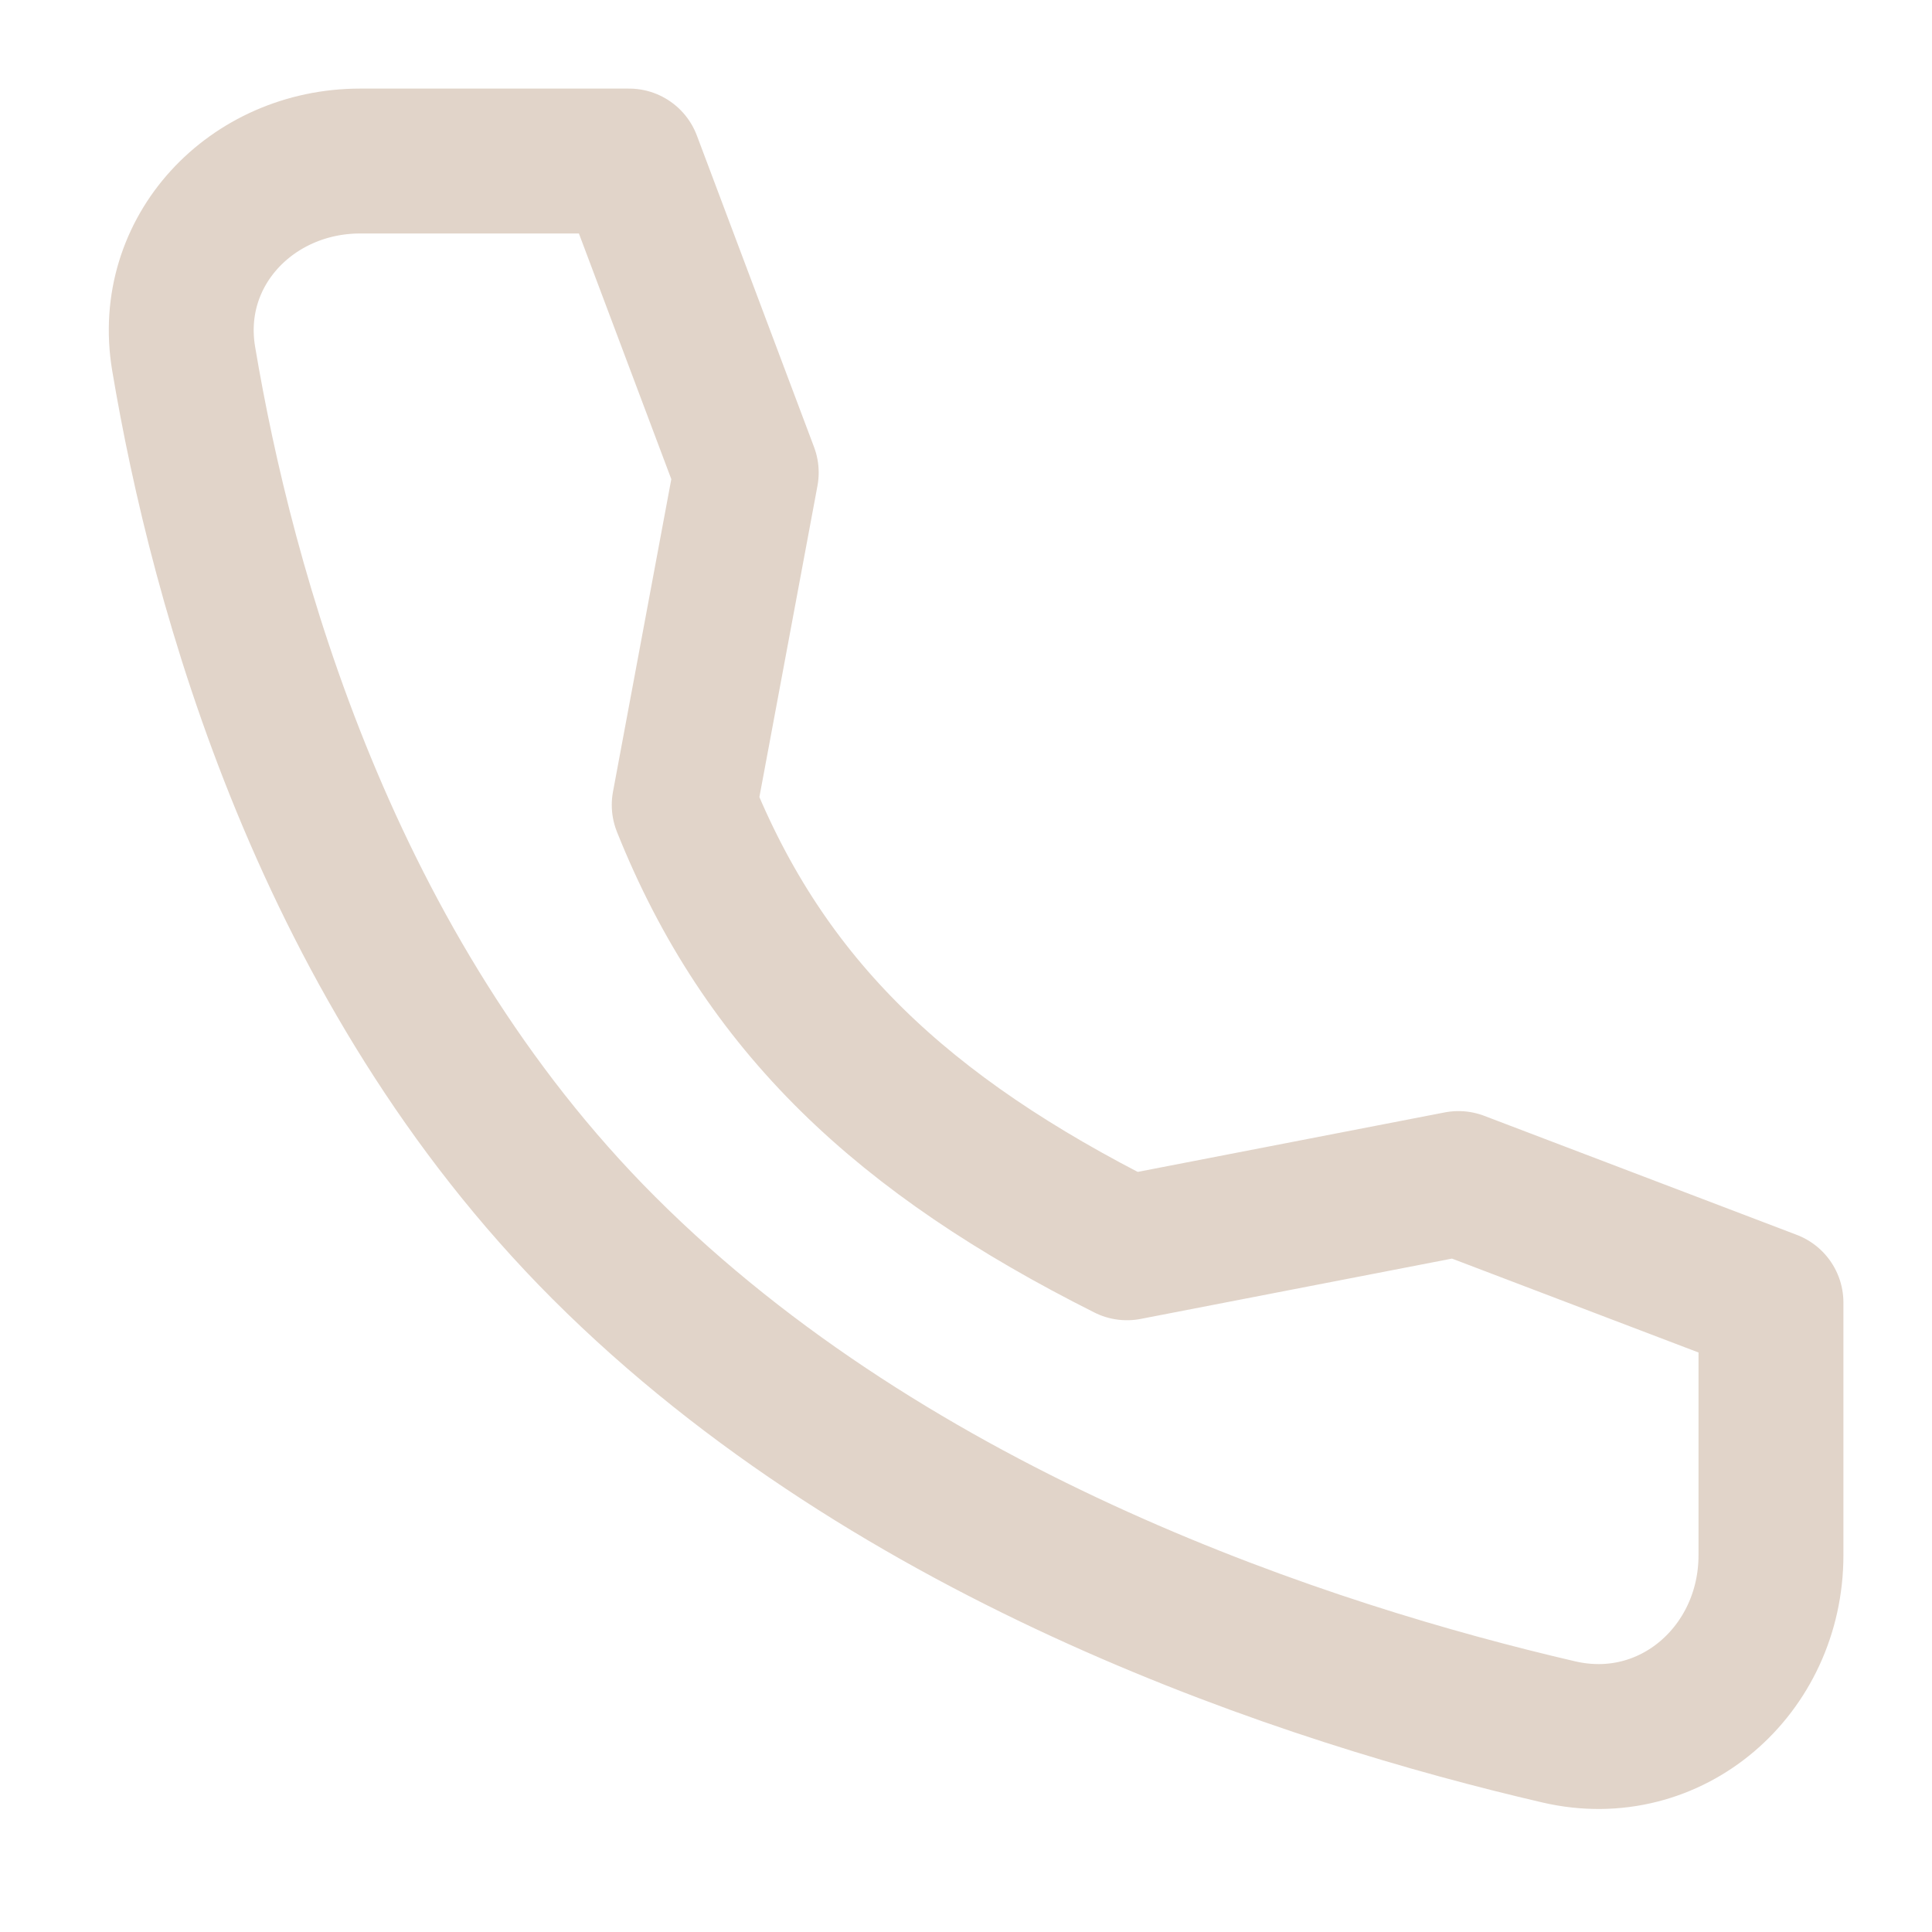
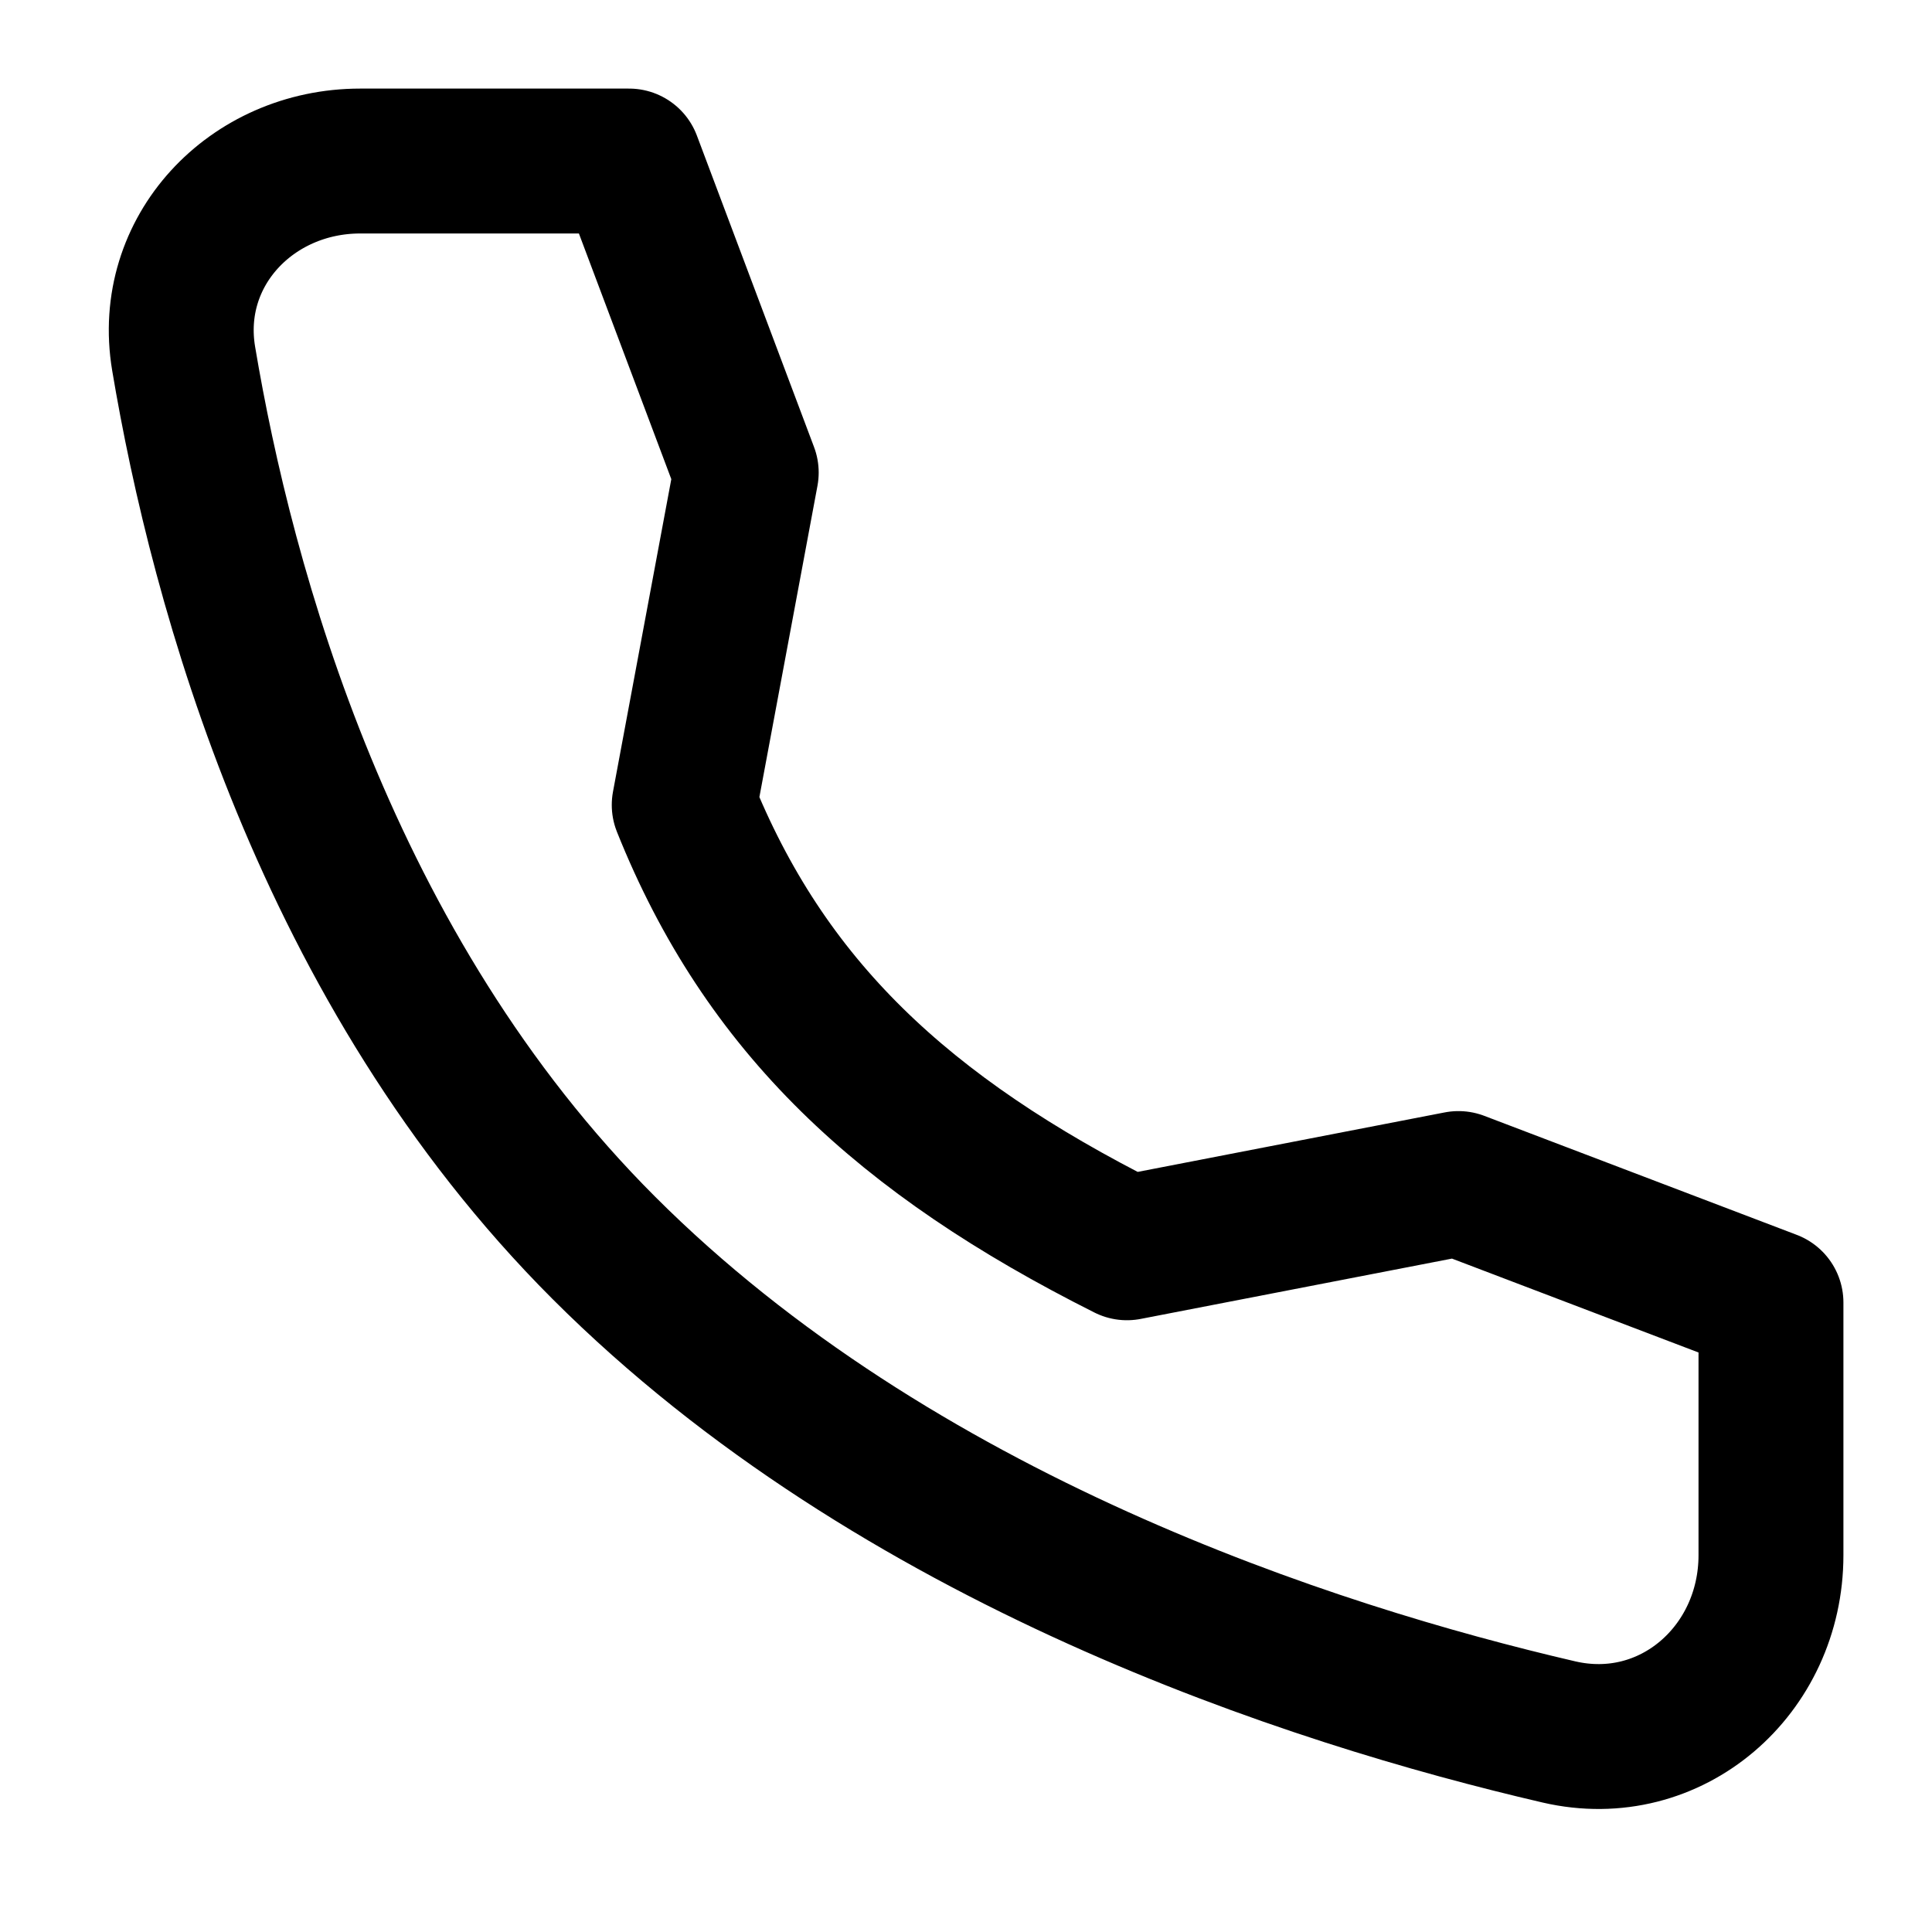
<svg xmlns="http://www.w3.org/2000/svg" width="20" height="20" viewBox="0 0 20 20" fill="none">
-   <path d="M15.098 12.252L11.666 12.917C9.348 11.753 7.917 10.417 7.083 8.333L7.725 4.892L6.512 1.667L3.729 1.667C2.602 1.667 1.715 2.6 1.901 3.712C2.299 6.085 3.372 10.039 6.25 12.917C9.273 15.94 13.566 17.332 16.138 17.929C17.299 18.198 18.333 17.291 18.333 16.099L18.333 13.484L15.098 12.252Z" stroke="#E1D4C9" stroke-width="1.5" stroke-linecap="round" stroke-linejoin="round" />
+   <path d="M15.098 12.252L11.666 12.917C9.348 11.753 7.917 10.417 7.083 8.333L7.725 4.892L6.512 1.667L3.729 1.667C2.602 1.667 1.715 2.6 1.901 3.712C2.299 6.085 3.372 10.039 6.25 12.917C9.273 15.94 13.566 17.332 16.138 17.929C17.299 18.198 18.333 17.291 18.333 16.099L18.333 13.484L15.098 12.252Z" stroke="#000" stroke-width="1.5" stroke-linecap="round" stroke-linejoin="round" />
</svg>
